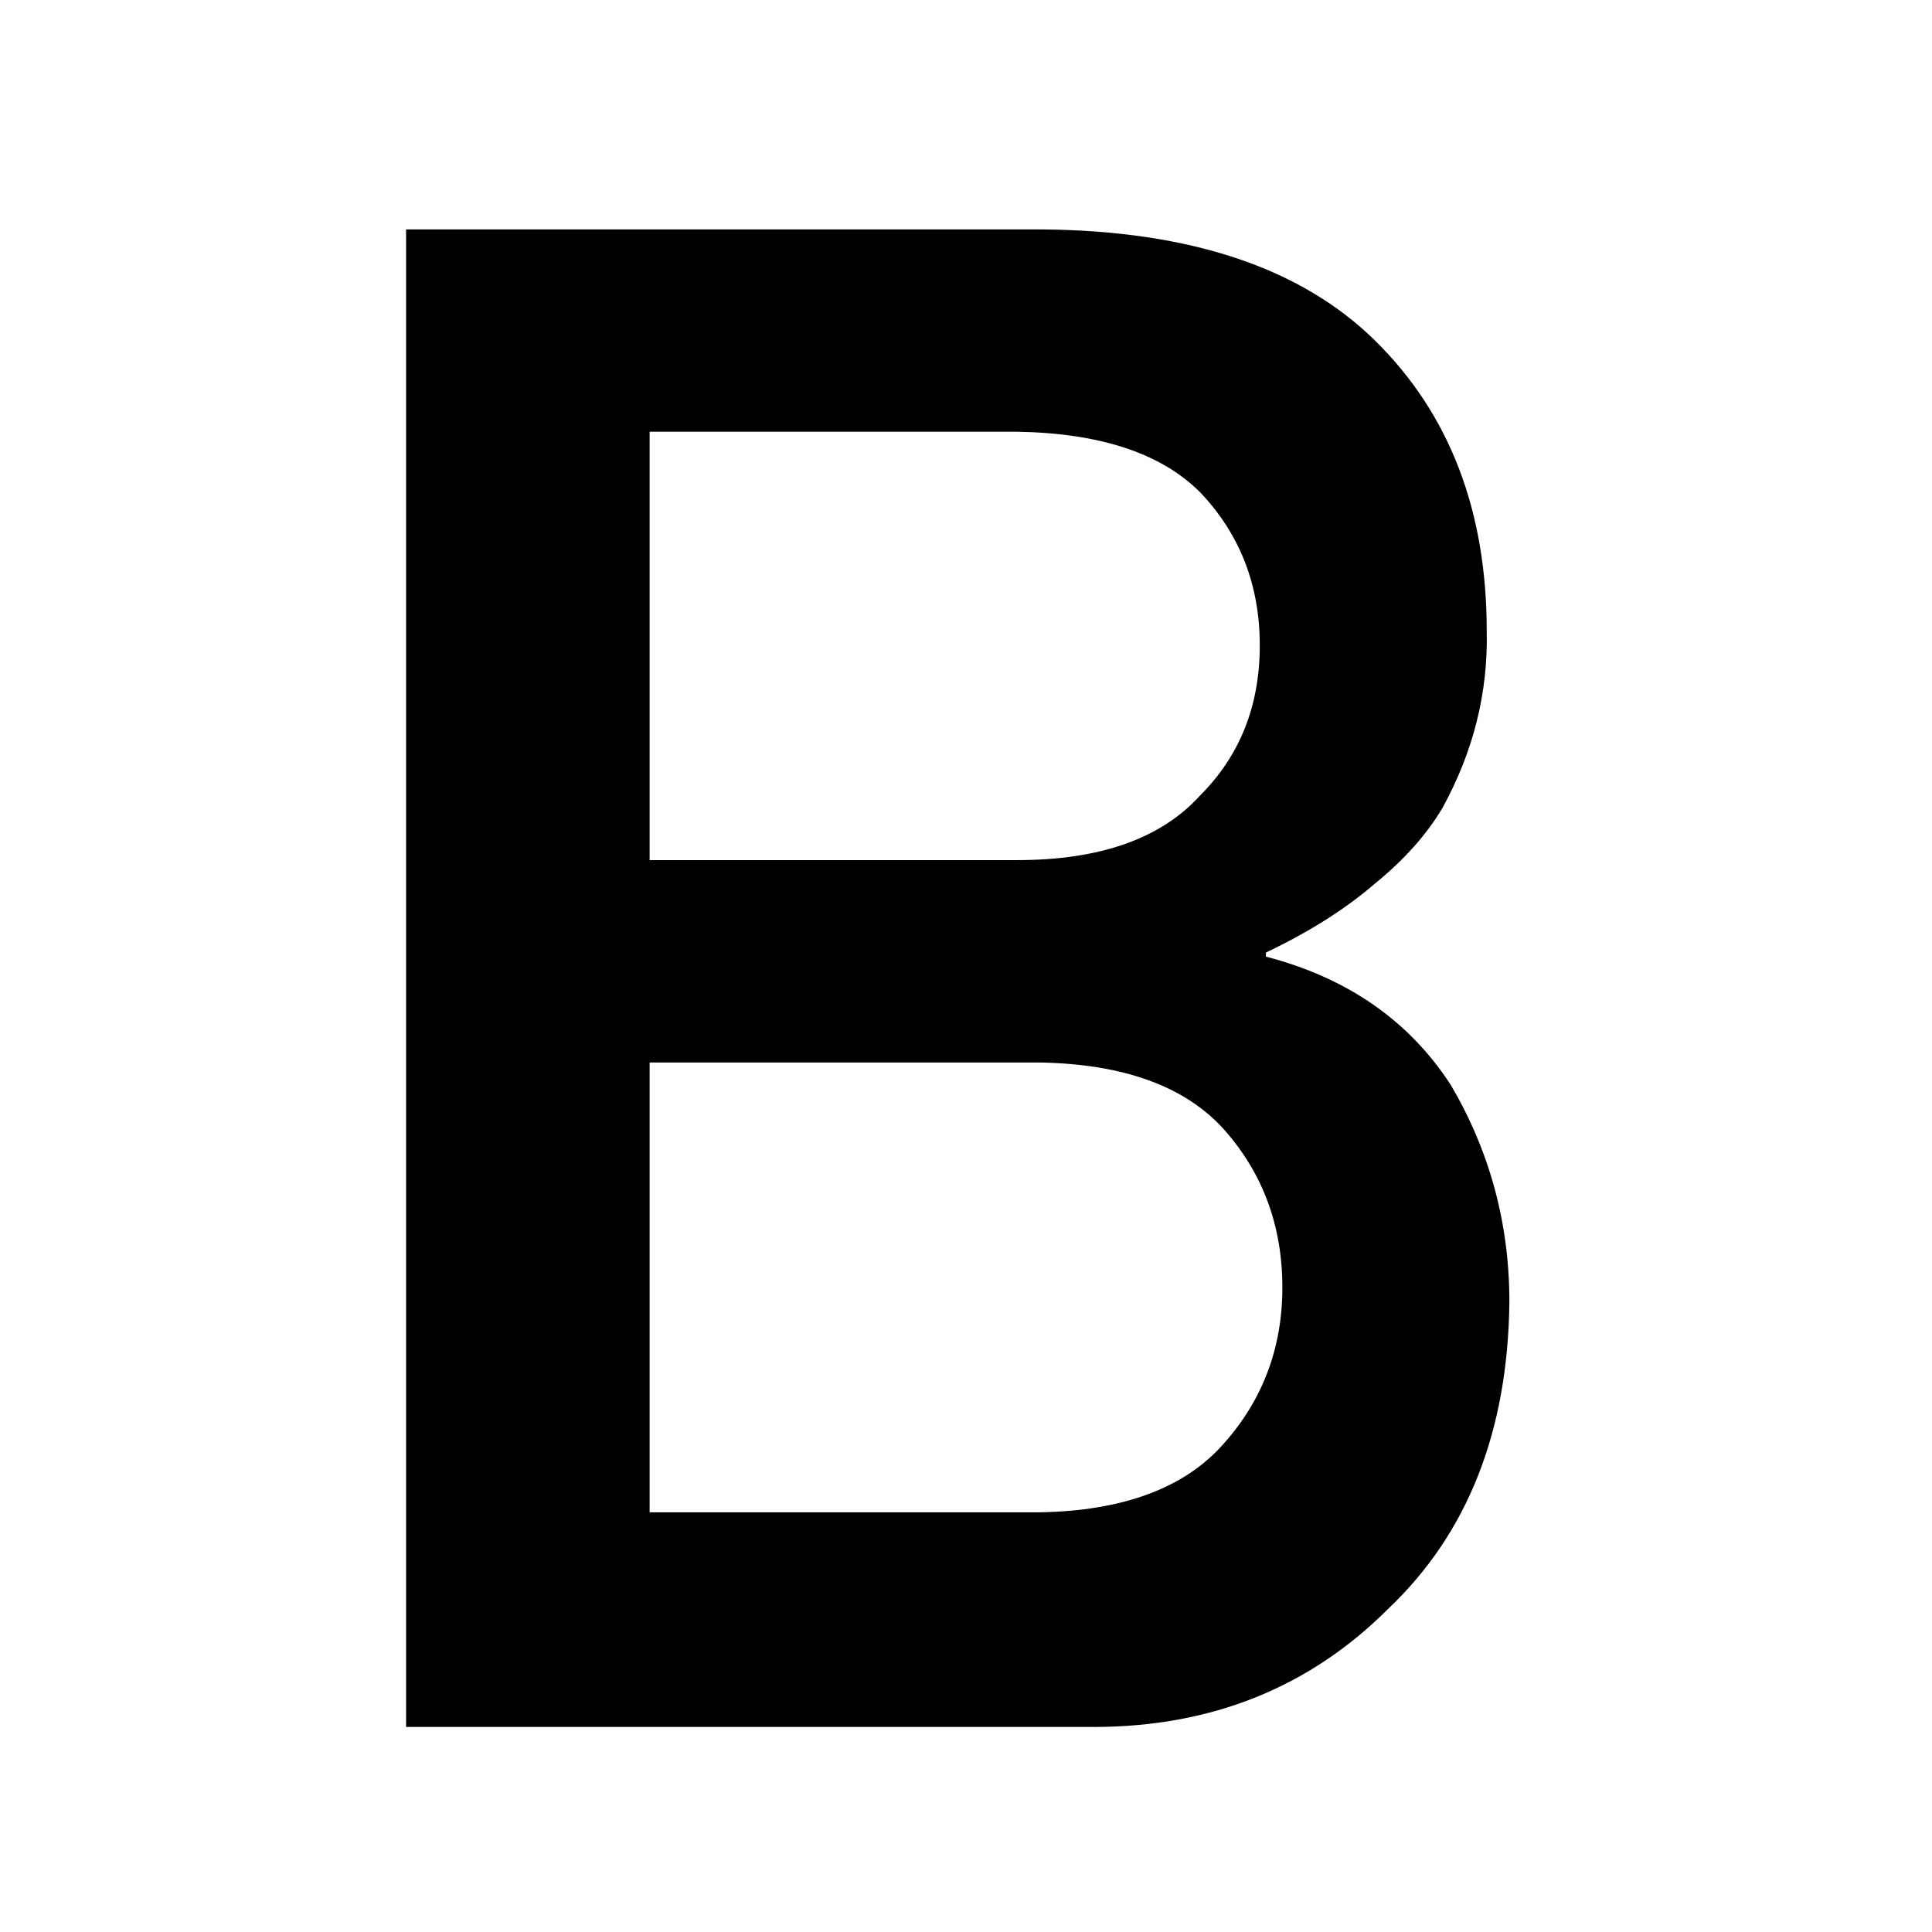
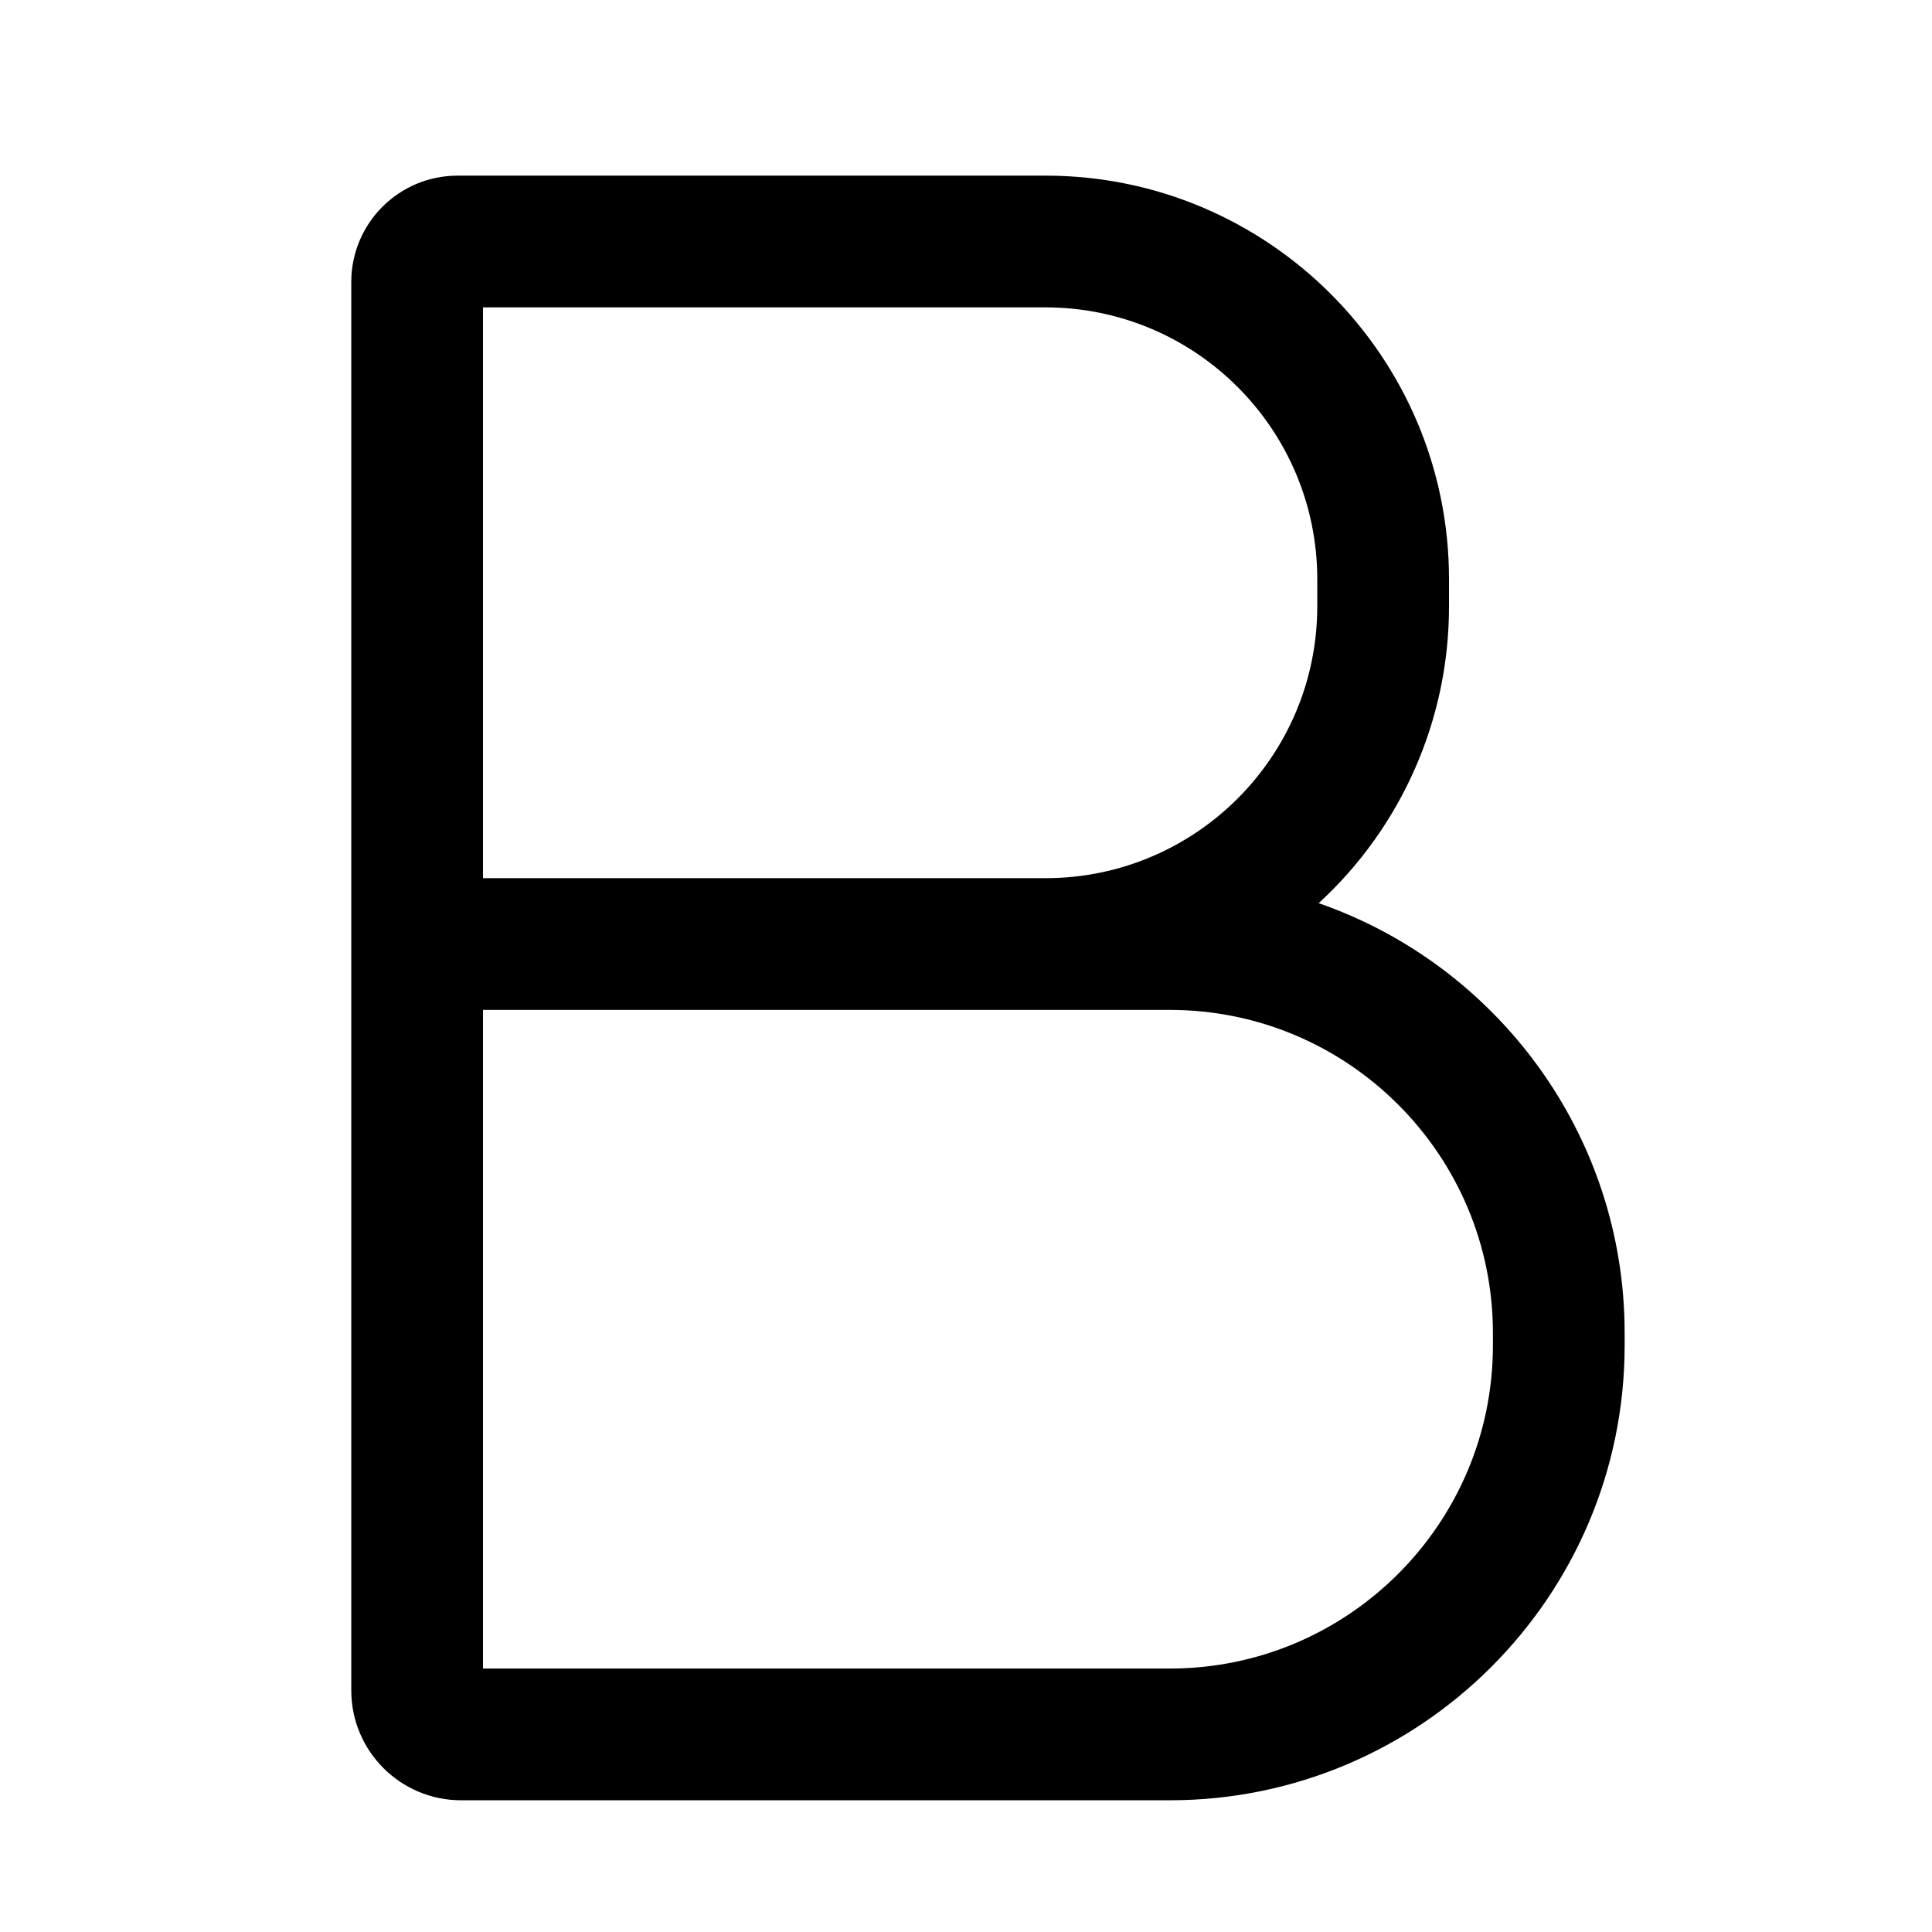
- <svg xmlns="http://www.w3.org/2000/svg" t="1677165334894" class="icon" viewBox="0 0 1024 1024" version="1.1" p-id="2759" width="16" height="16">
-   <path d="M768.96 575.072c-22.144-34.112-54.816-56.8-97.984-68.032v-2.176c22.88-10.88 42.112-23.04 57.696-36.48 15.616-12.704 27.584-26.144 35.936-40.288 16.32-29.76 24.128-60.96 23.392-93.632 0-63.872-19.776-115.232-59.328-154.08-39.2-38.464-97.824-58.048-175.84-58.784H215.232v793.728H579.52c62.432 0 114.496-20.864 156.256-62.624 42.112-39.936 63.52-94.176 64.224-162.752 0-41.376-10.336-79.68-31.04-114.88zM344.32 228.832h194.912c43.904 0.736 76.224 11.424 96.896 32.128 21.056 22.144 31.584 49.184 31.584 81.12s-10.528 58.432-31.584 79.488c-20.672 22.848-52.992 34.304-96.896 34.304H344.32V228.832z m304.352 536.256c-20.672 23.584-53.344 35.744-97.984 36.48H344.32v-238.432h206.336c44.64 0.704 77.312 12.512 97.984 35.392 20.672 23.232 31.04 51.168 31.04 83.84 0 31.904-10.336 59.488-31.008 82.72z" p-id="2760" />
+ <svg xmlns="http://www.w3.org/2000/svg" t="1677688167662" class="icon" viewBox="0 0 1024 1024" version="1.1" p-id="7832" width="16" height="16">
+   <path d="M256 465.455h298.193A144.128 144.128 0 0 0 698.182 321.466v-14.569A144.128 144.128 0 0 0 554.193 162.909H256v302.545z m-69.818 69.818V149.388A56.367 56.367 0 0 1 242.479 93.091h311.715C672.093 93.091 768 188.998 768 306.897v14.569a213.271 213.271 0 0 1-69.073 157.231C793.228 511.441 861.091 601.181 861.091 706.467v6.703C861.091 846.057 752.966 954.182 620.079 954.182H244.364A58.228 58.228 0 0 1 186.182 896V535.273z m69.818 349.091h364.079C714.473 884.364 791.273 807.564 791.273 713.169v-6.703C791.273 612.073 714.473 535.273 620.079 535.273H256v349.091z" fill="#000000" p-id="7833" />
</svg>
